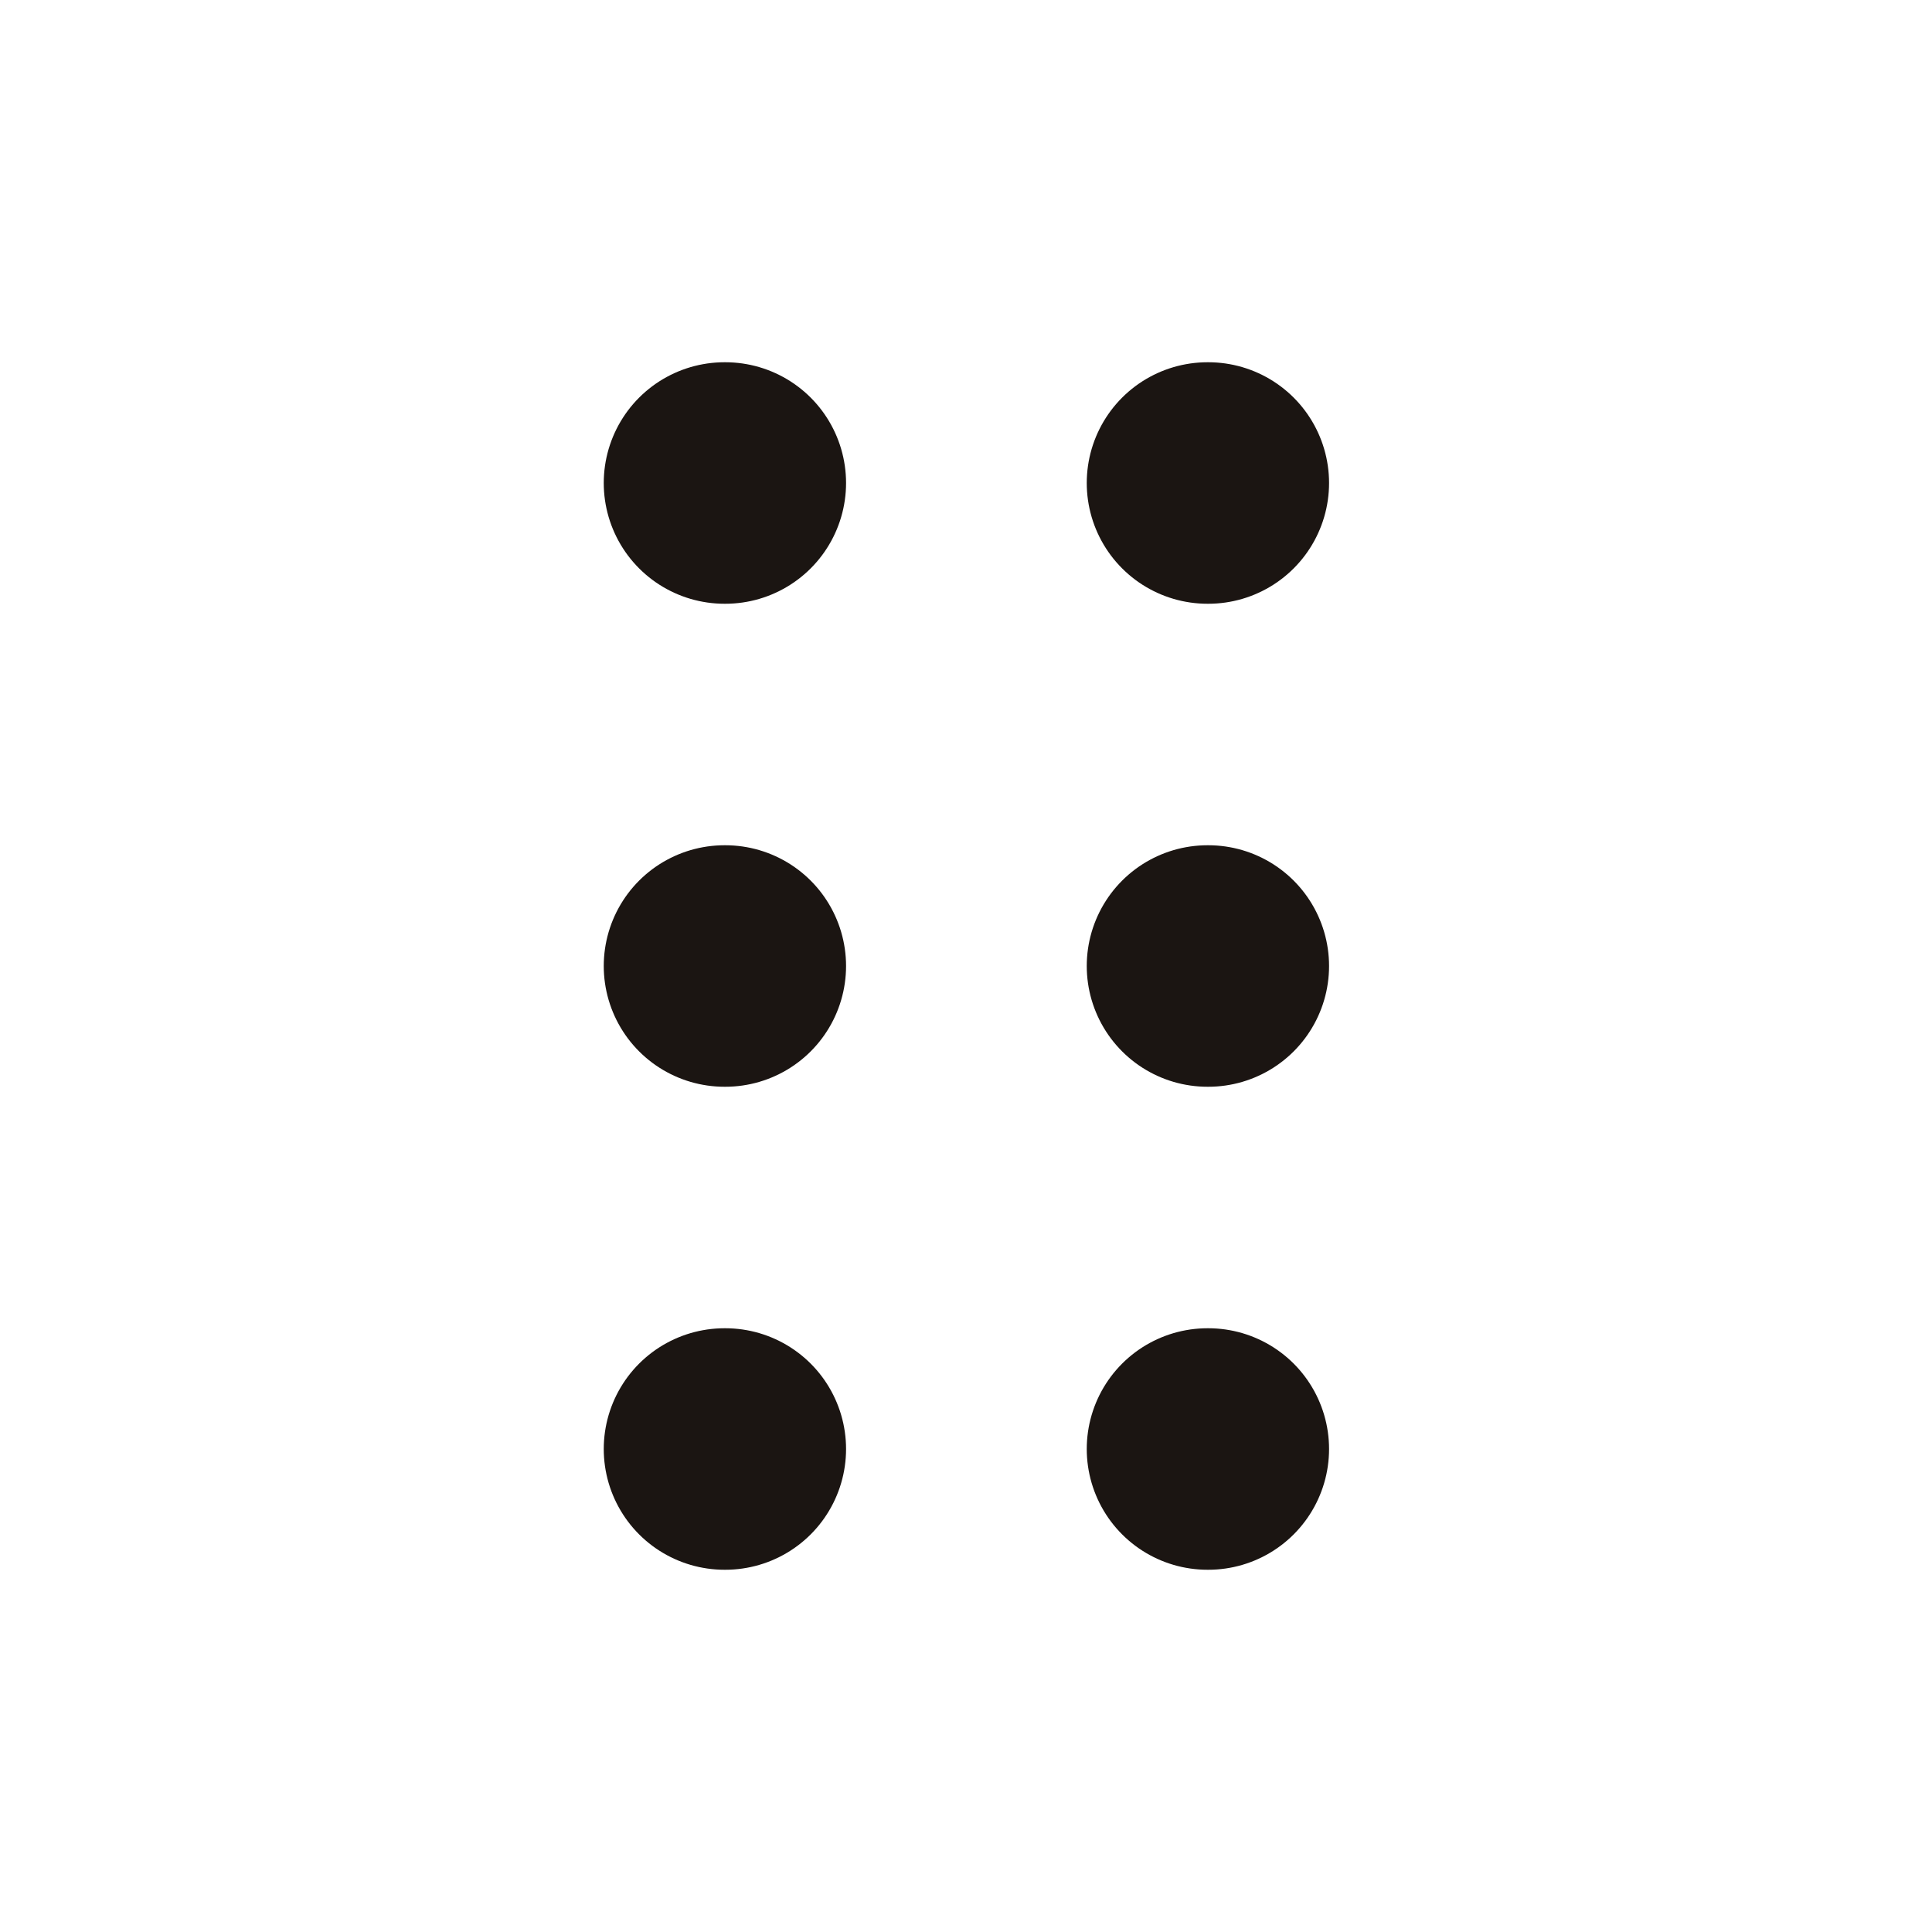
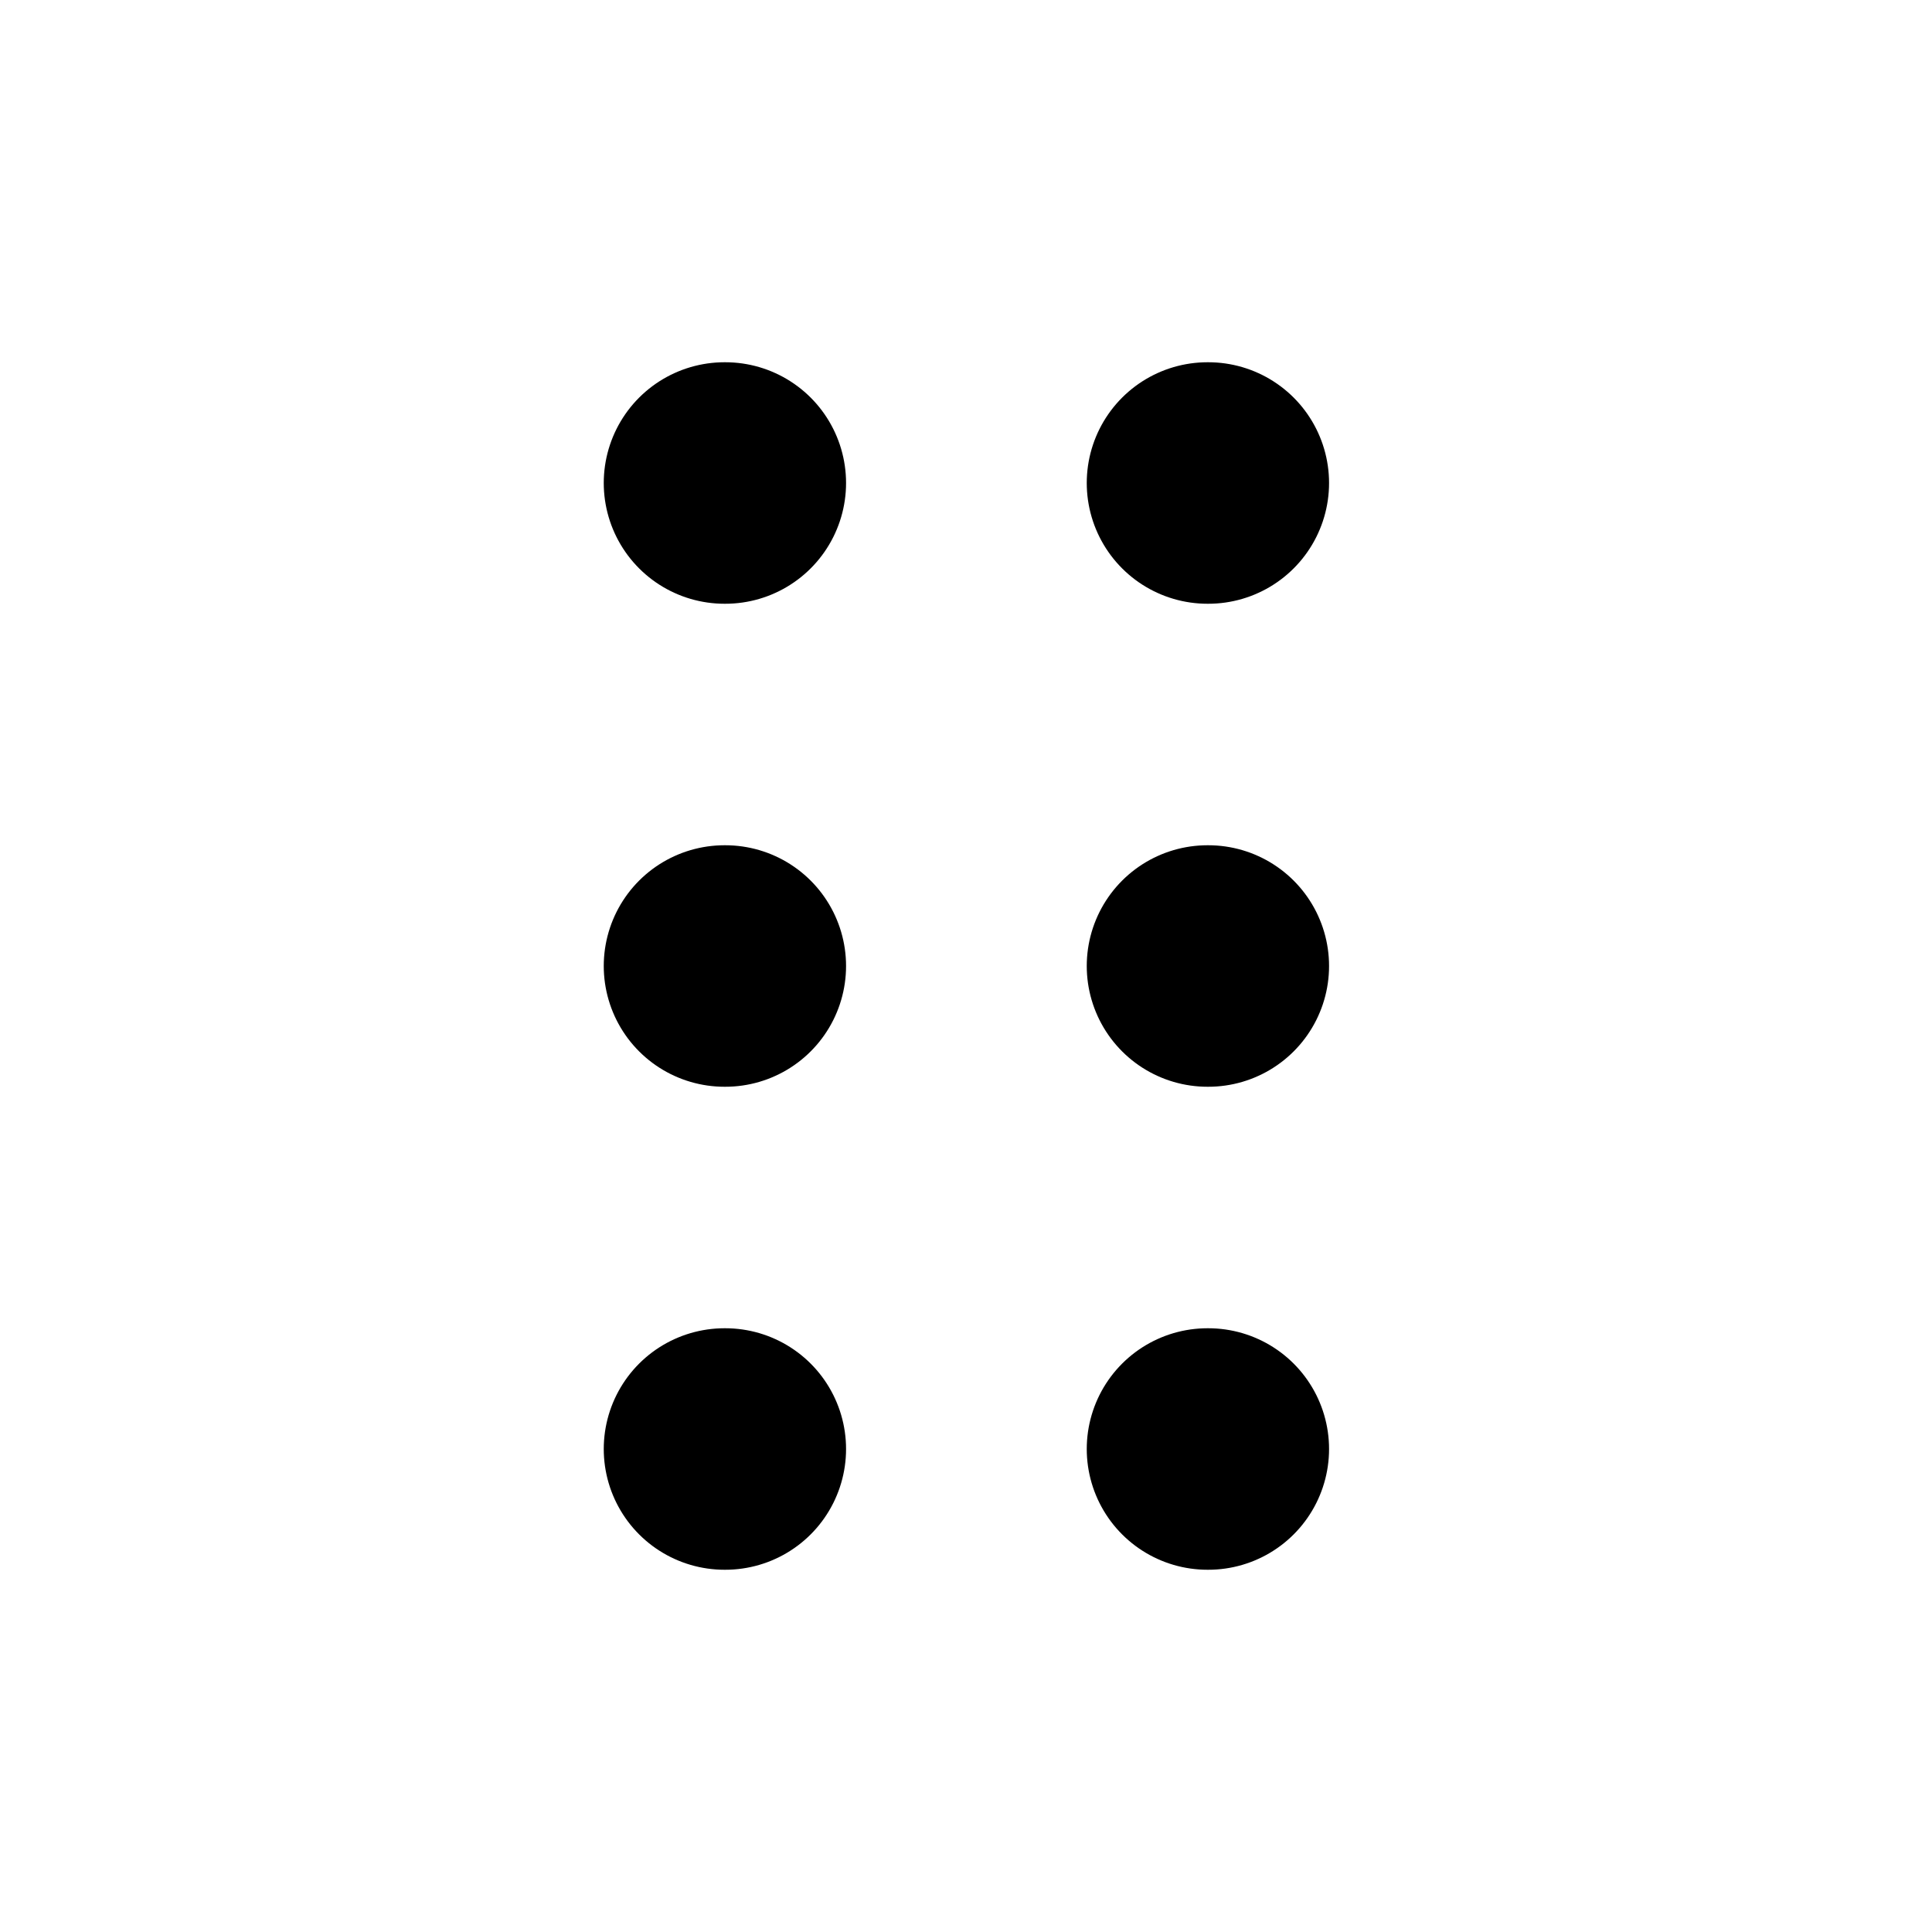
- <svg xmlns="http://www.w3.org/2000/svg" viewBox="0 0 24 24" width="24" height="24" fill="none" stroke="#1B1512" stroke-width="1.75" stroke-linecap="round" stroke-linejoin="round">
+ <svg xmlns="http://www.w3.org/2000/svg" viewBox="0 0 24 24" width="24" height="24" fill="none" stroke="currentColor" stroke-width="1.75" stroke-linecap="round" stroke-linejoin="round">
  <path d="M9 6h.01M15 6h.01M9 12h.01M15 12h.01M9 18h.01M15 18h.01" stroke-width="3" />
</svg>
